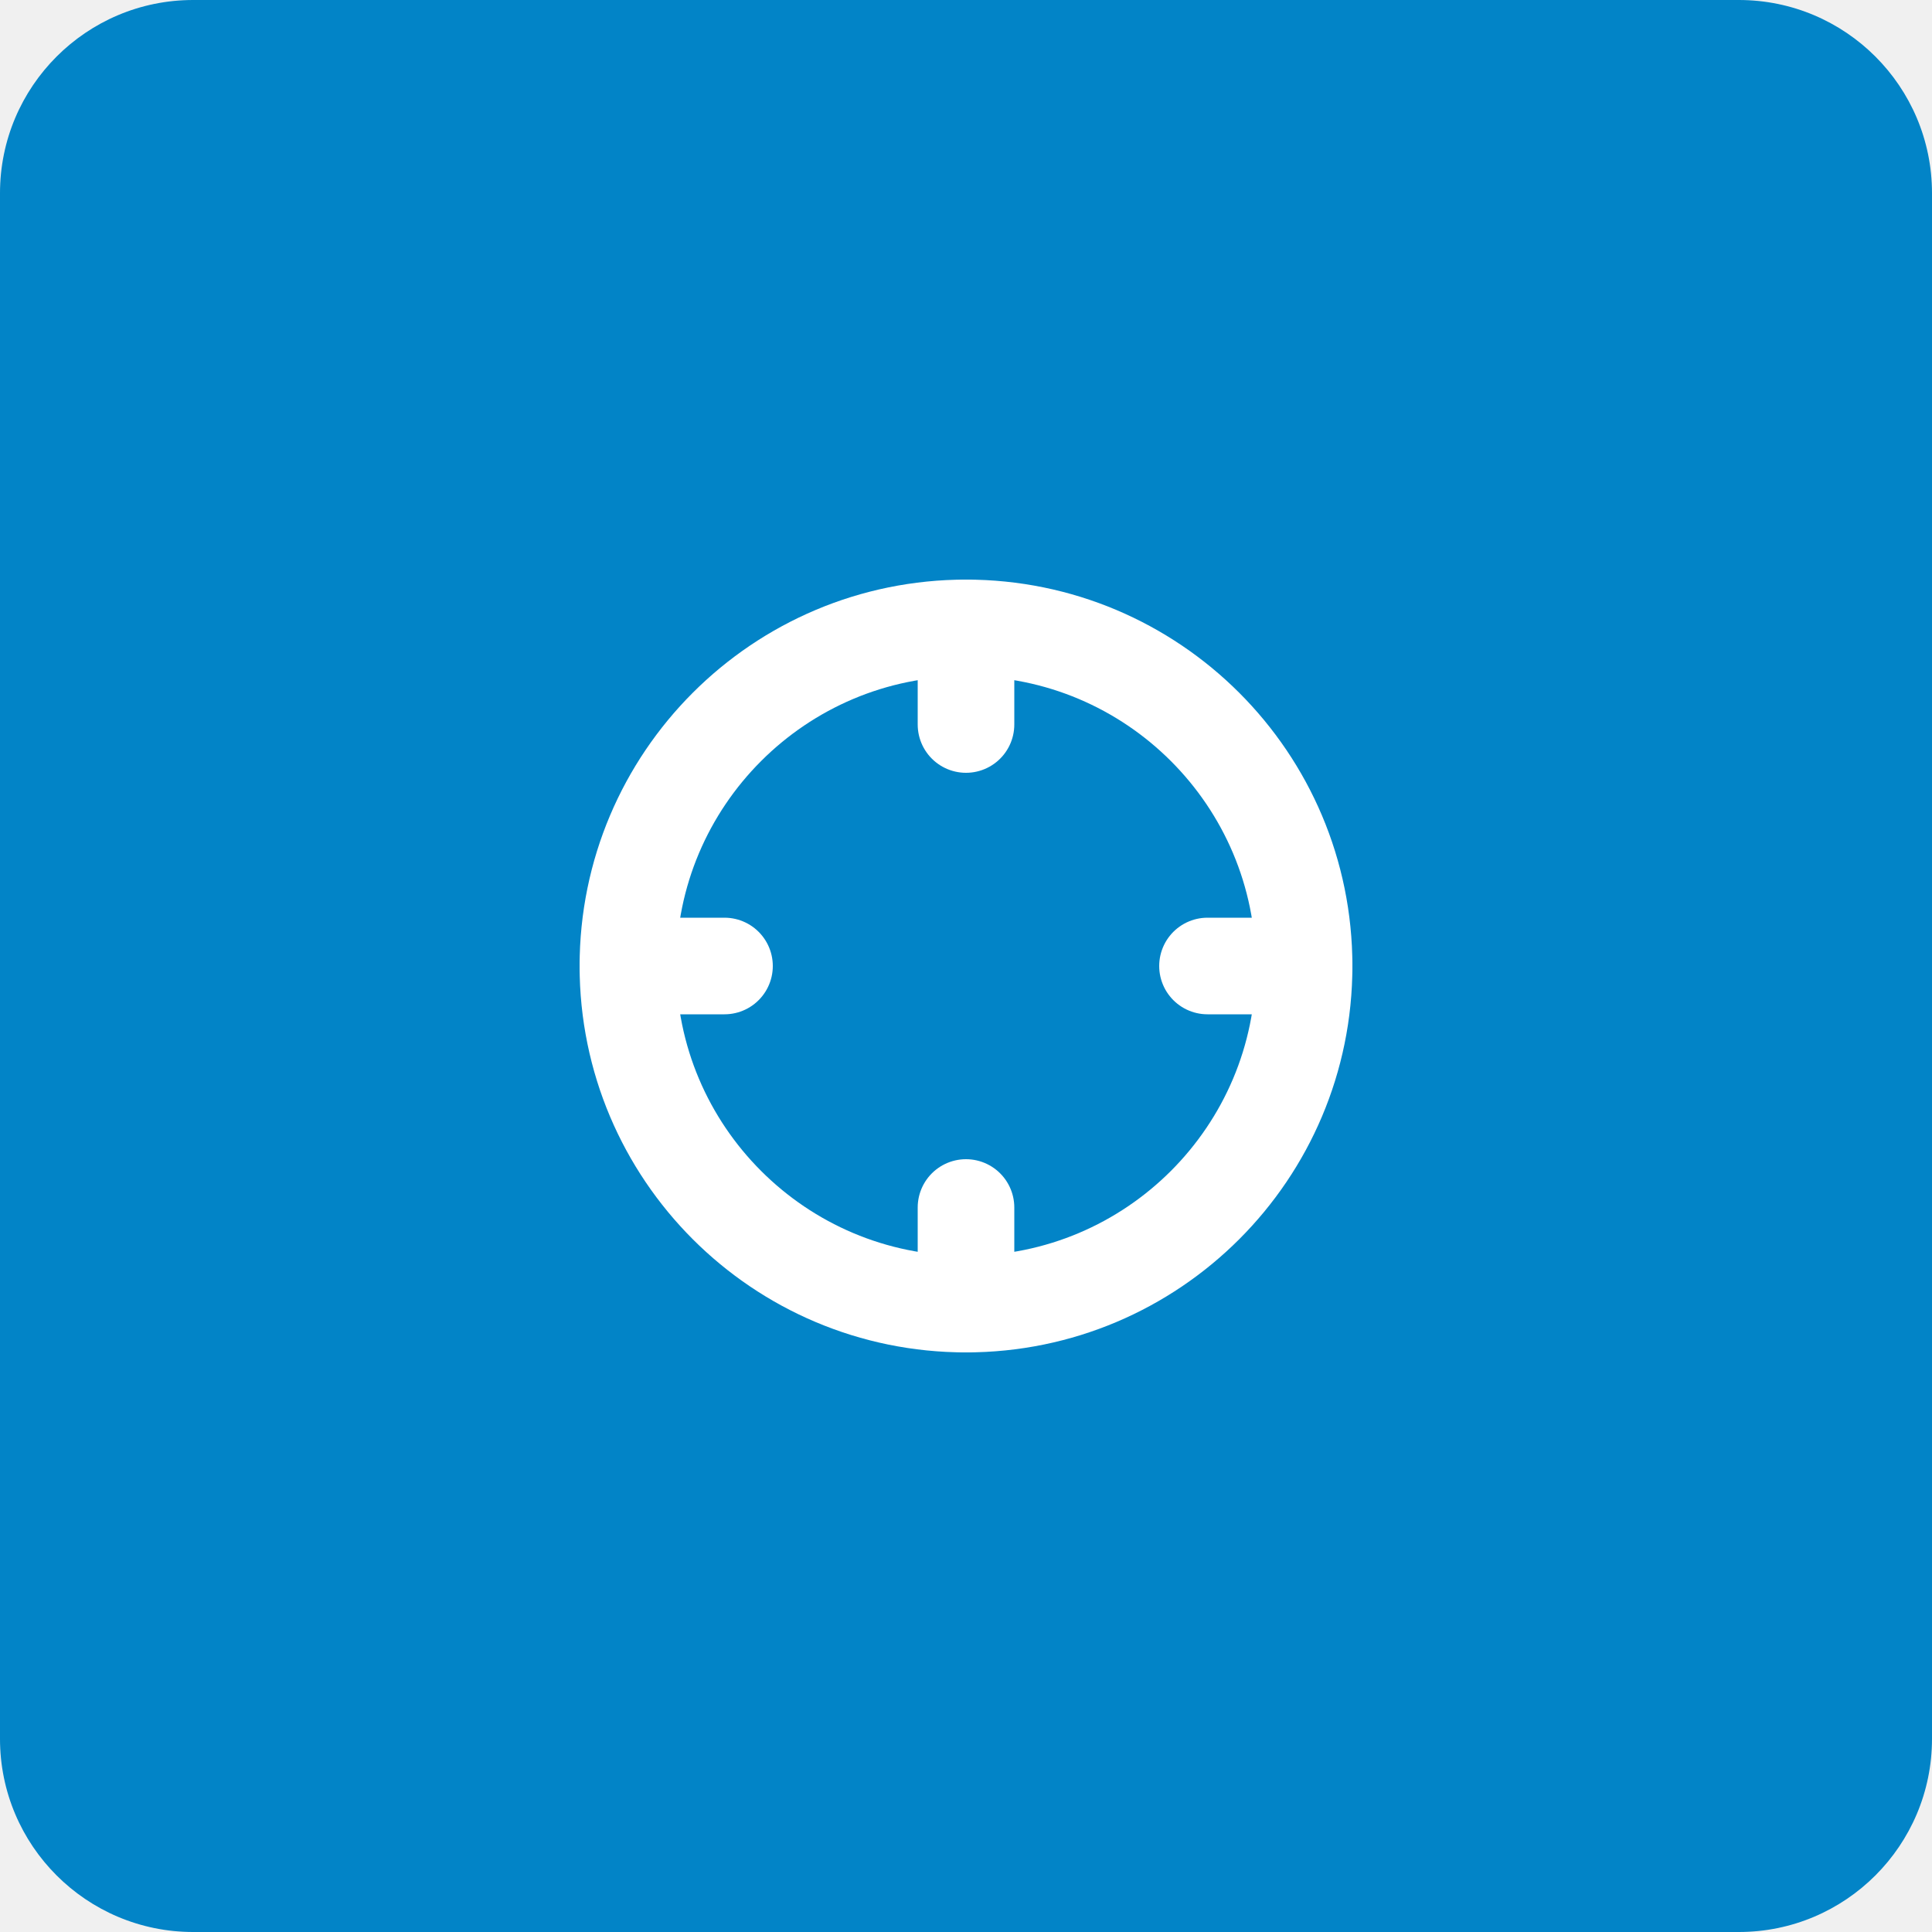
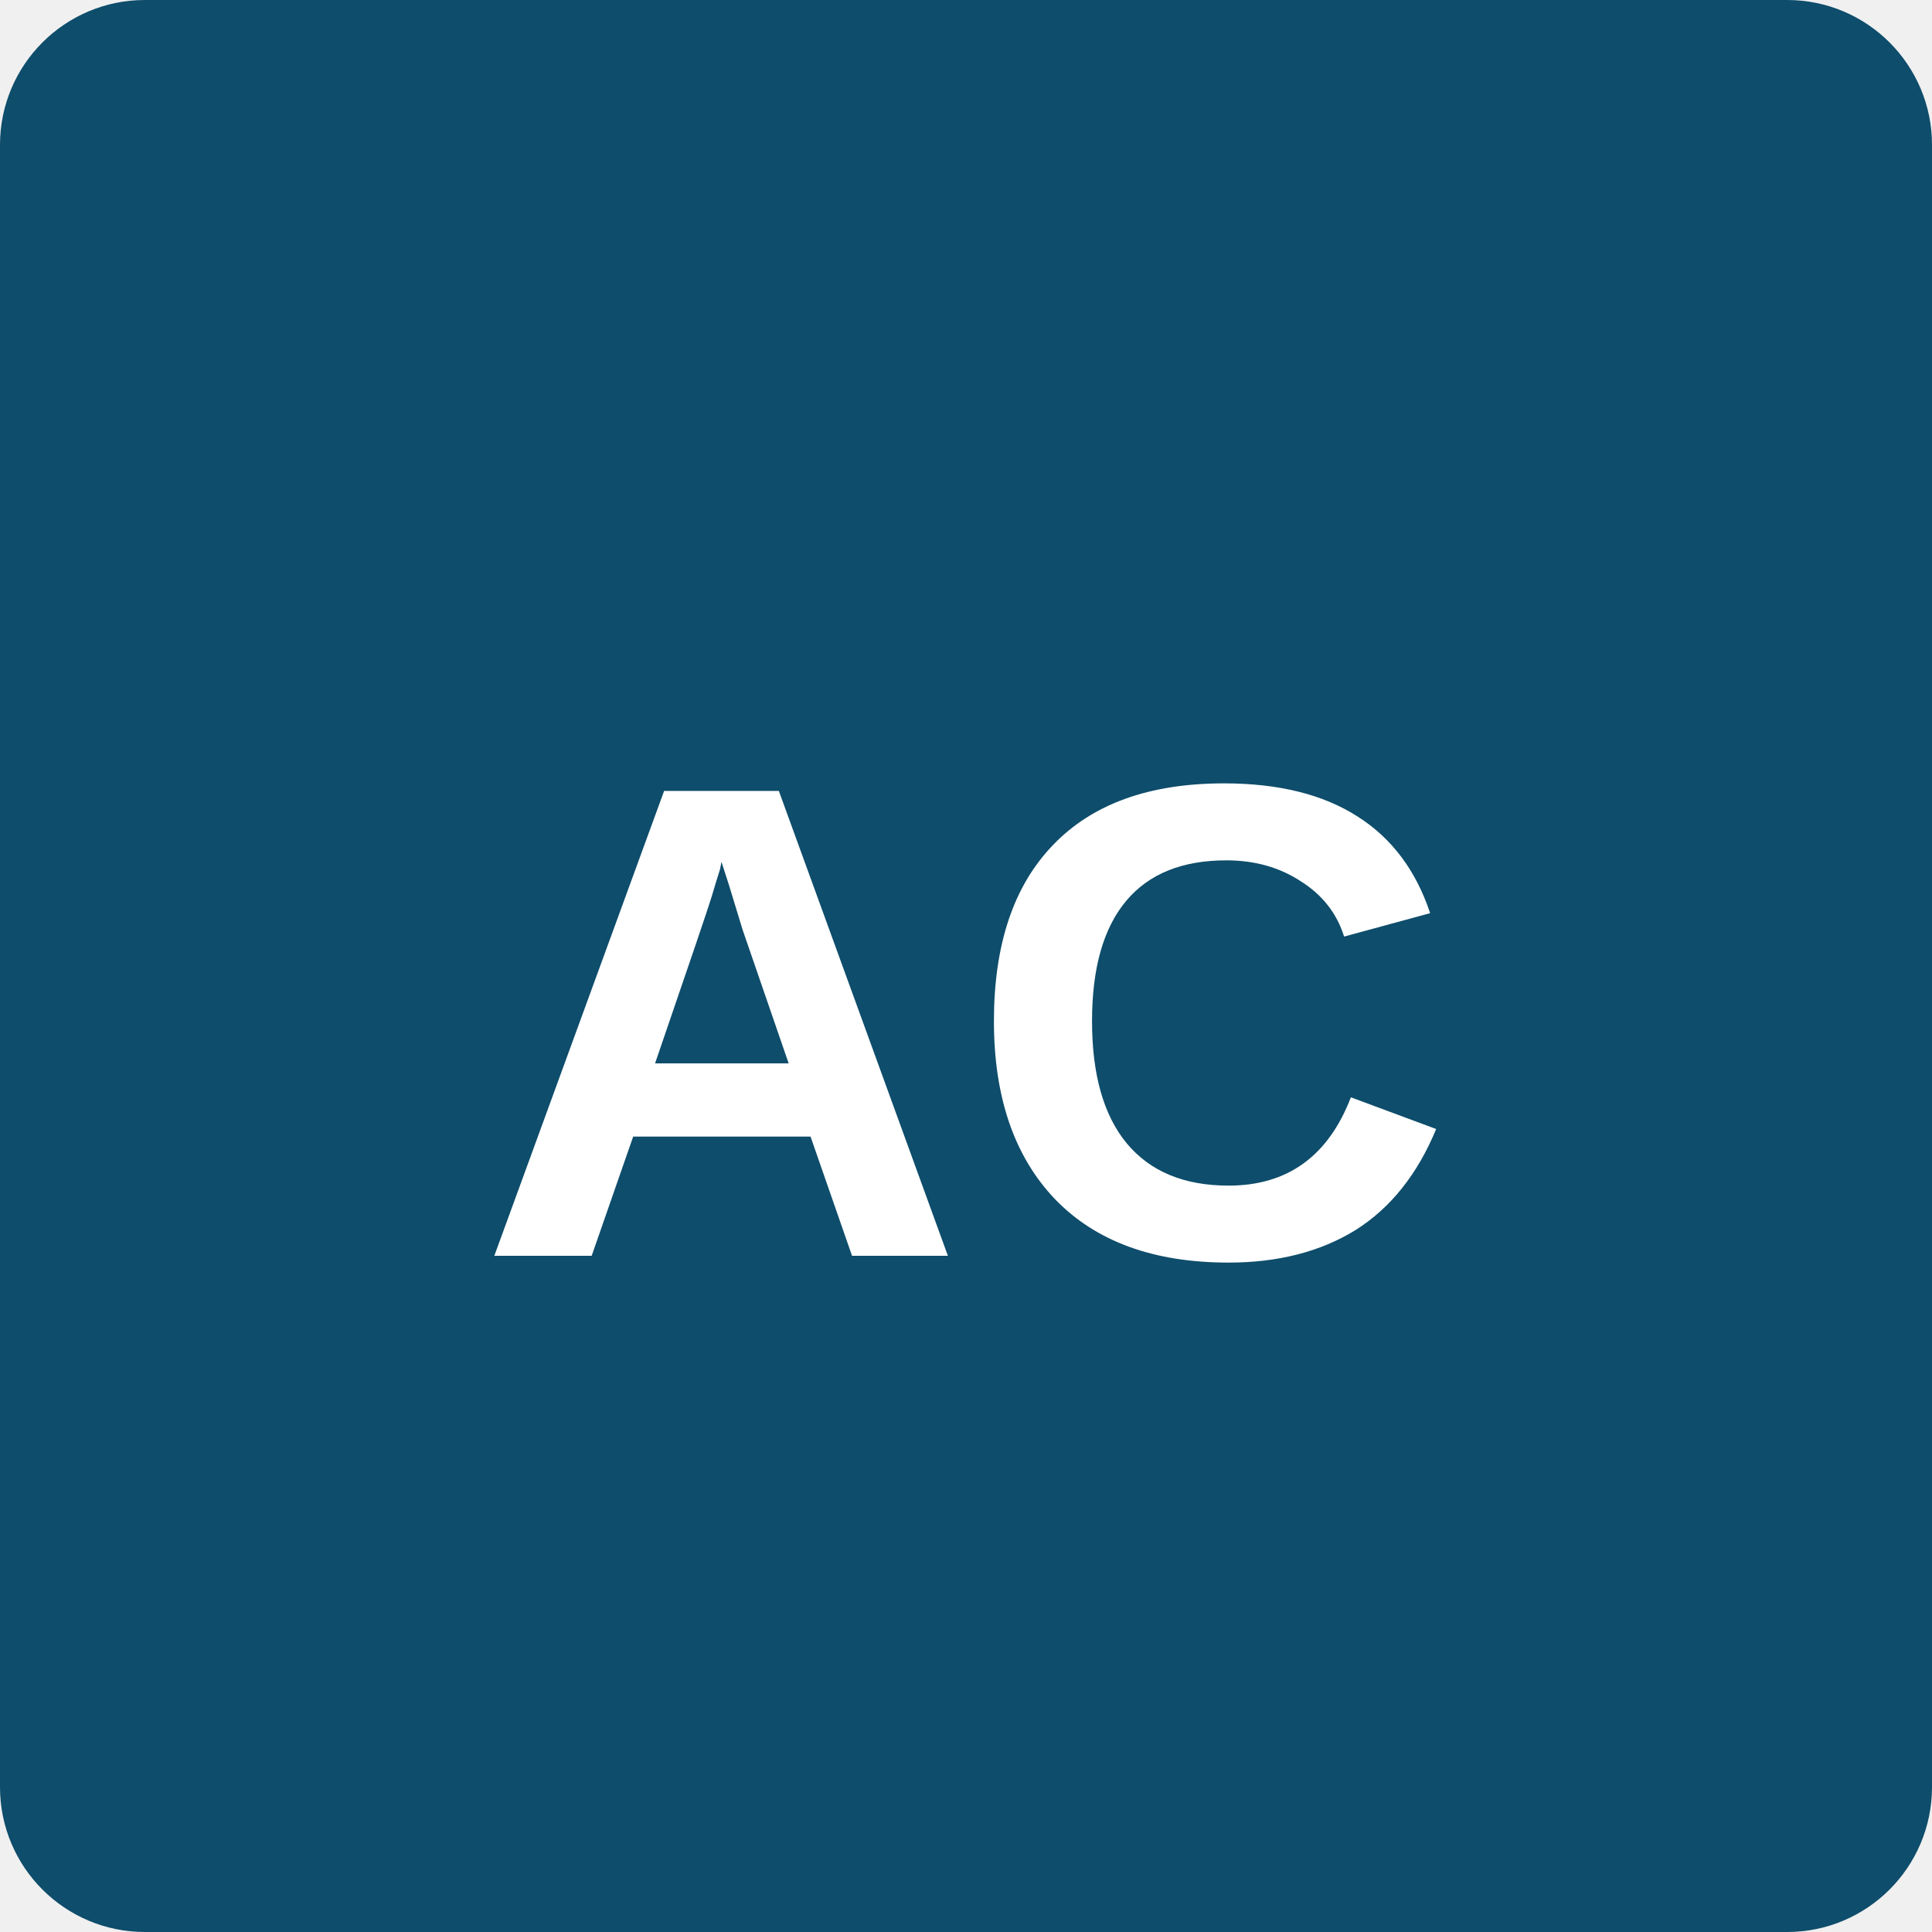
- <svg xmlns="http://www.w3.org/2000/svg" width="40" height="40" viewBox="0 0 40 40" fill="none">
-   <rect width="40" height="40" rx="4" fill="#0284C7" />
-   <circle cx="20" cy="20" r="7" stroke="#fff" stroke-width="2" />
-   <path d="M20 13v2M20 25v2M13 20h2M25 20h2" stroke="#fff" stroke-width="2" stroke-linecap="round" />
+ <svg xmlns="http://www.w3.org/2000/svg" width="40" height="40" viewBox="0 0 40 40" fill="none" role="img" aria-label="Azur Clean">
+   <rect width="40" height="40" rx="3" fill="#0E4D6B" />
+   <text x="20" y="26" text-anchor="middle" font-family="Arial Black,Arial,sans-serif" font-size="14" font-weight="800" fill="#FFFFFF">AC</text>
</svg>
